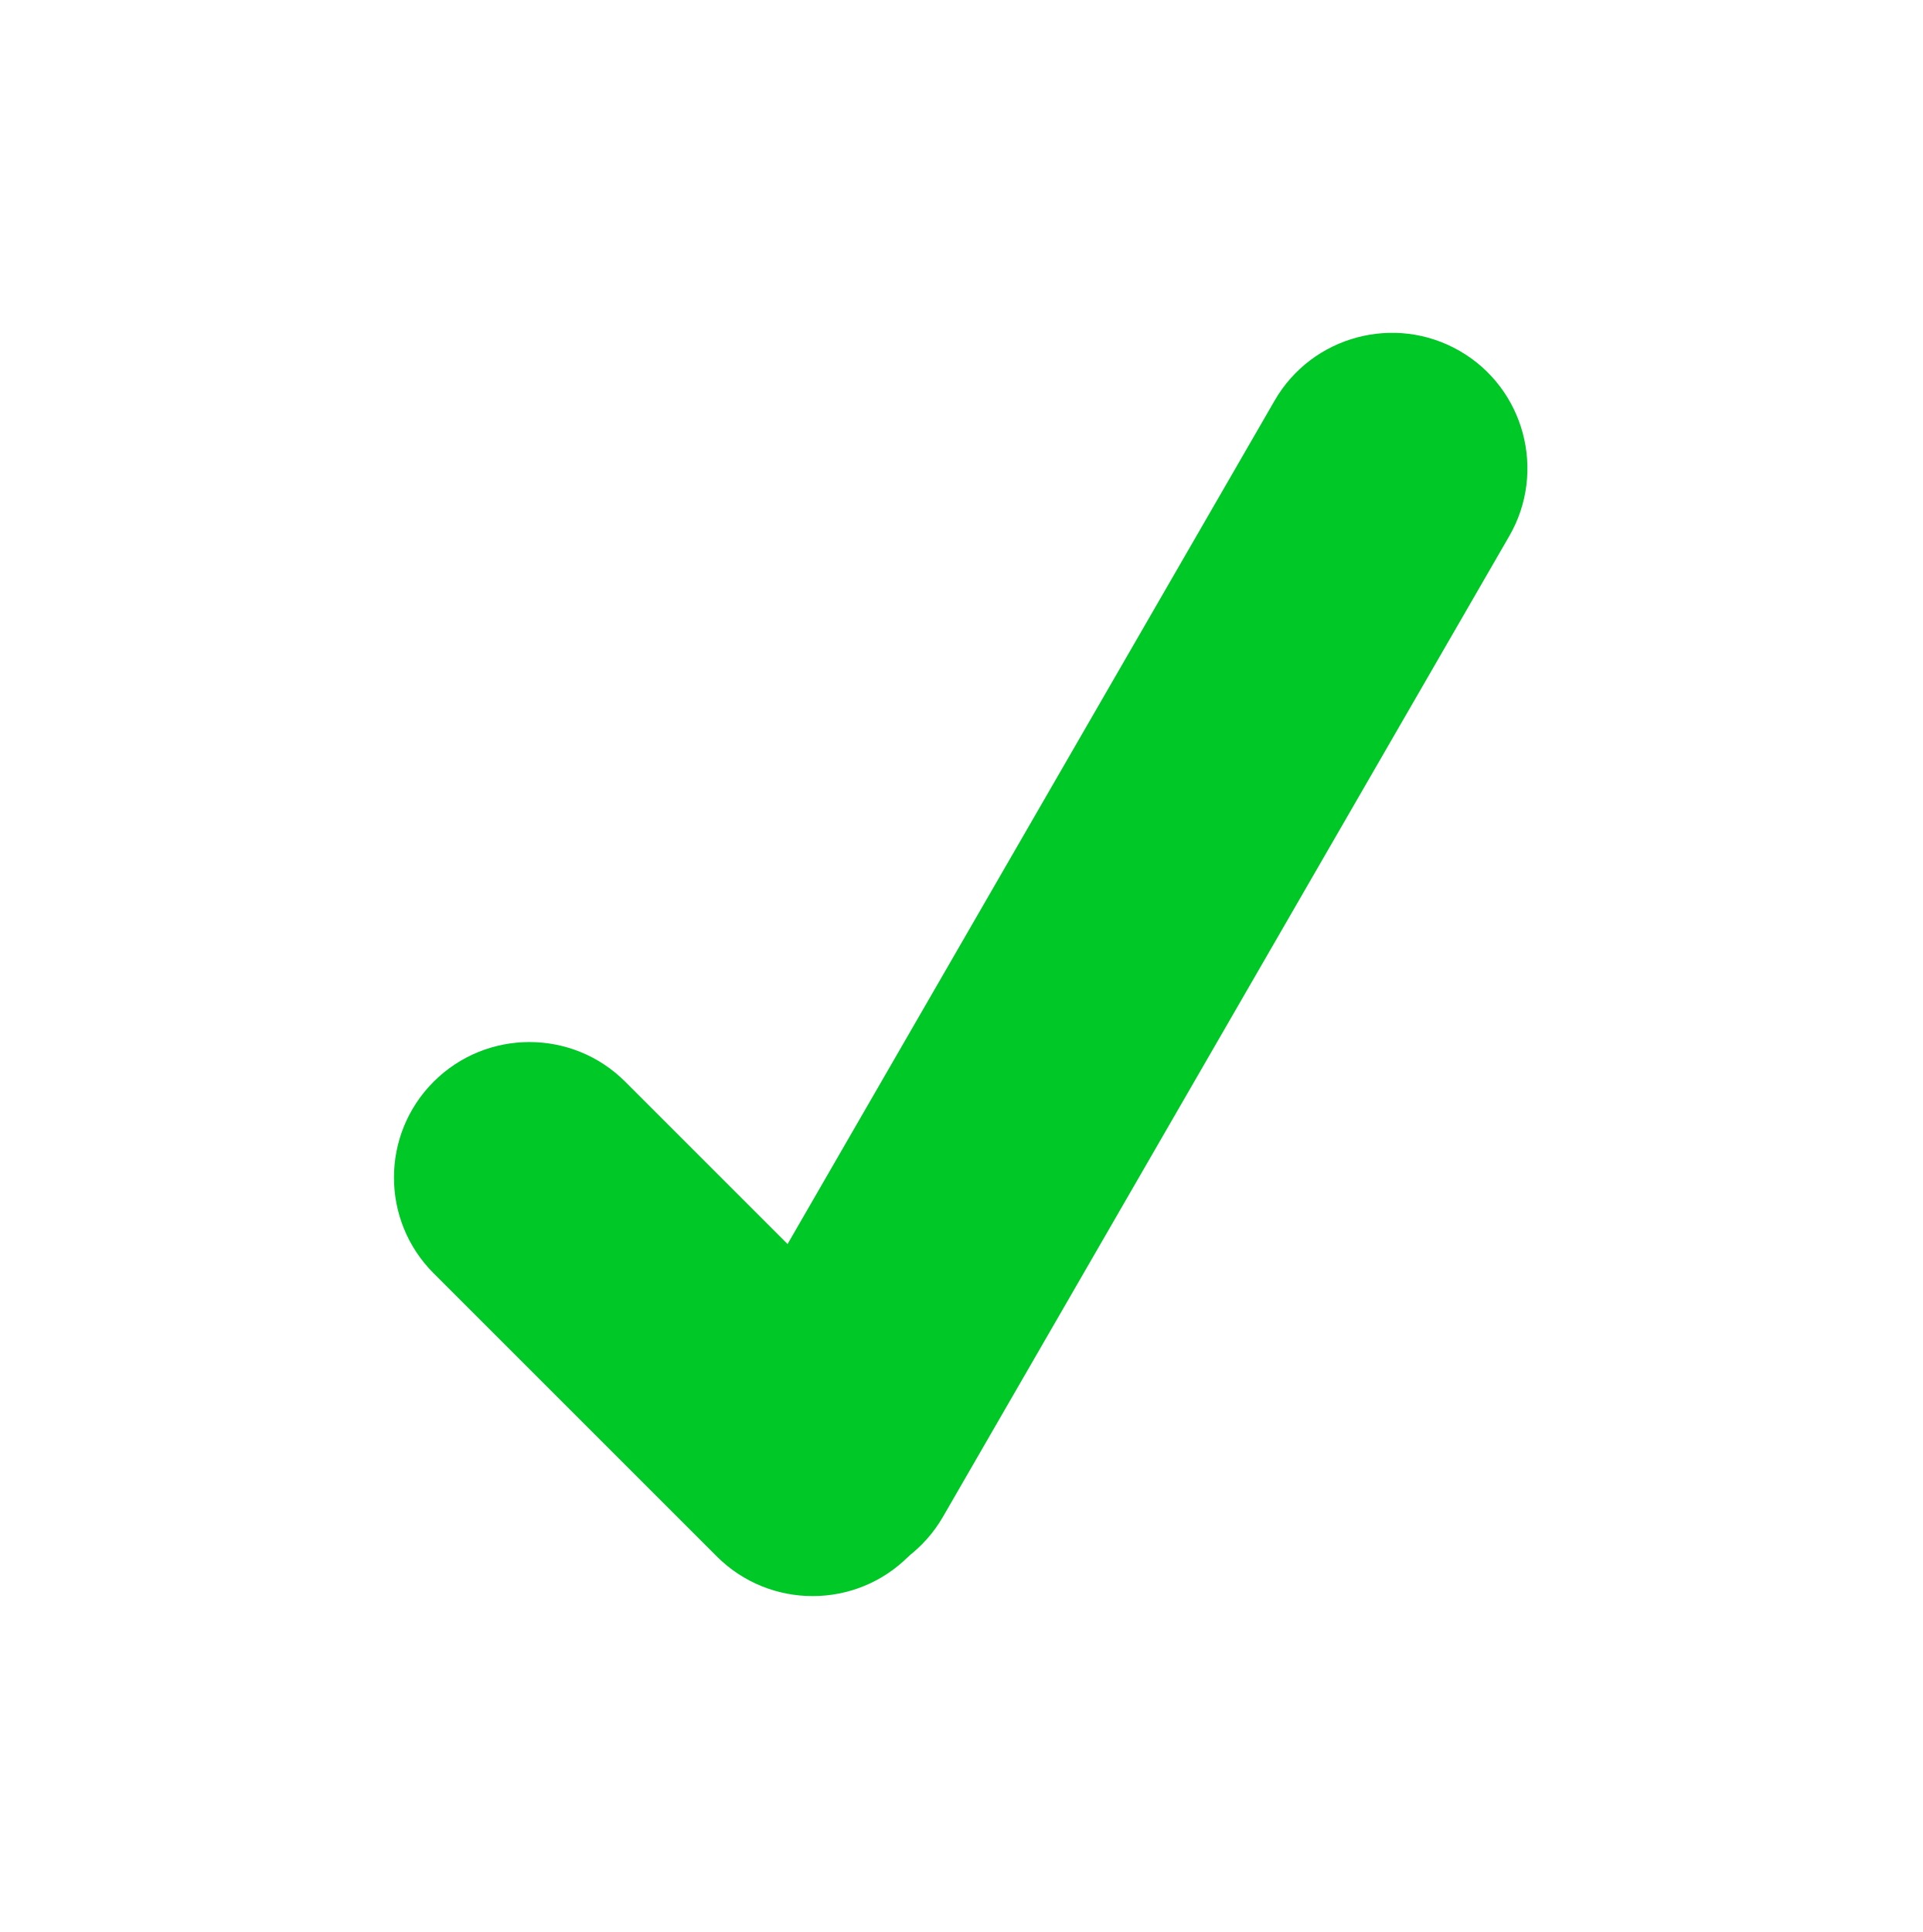
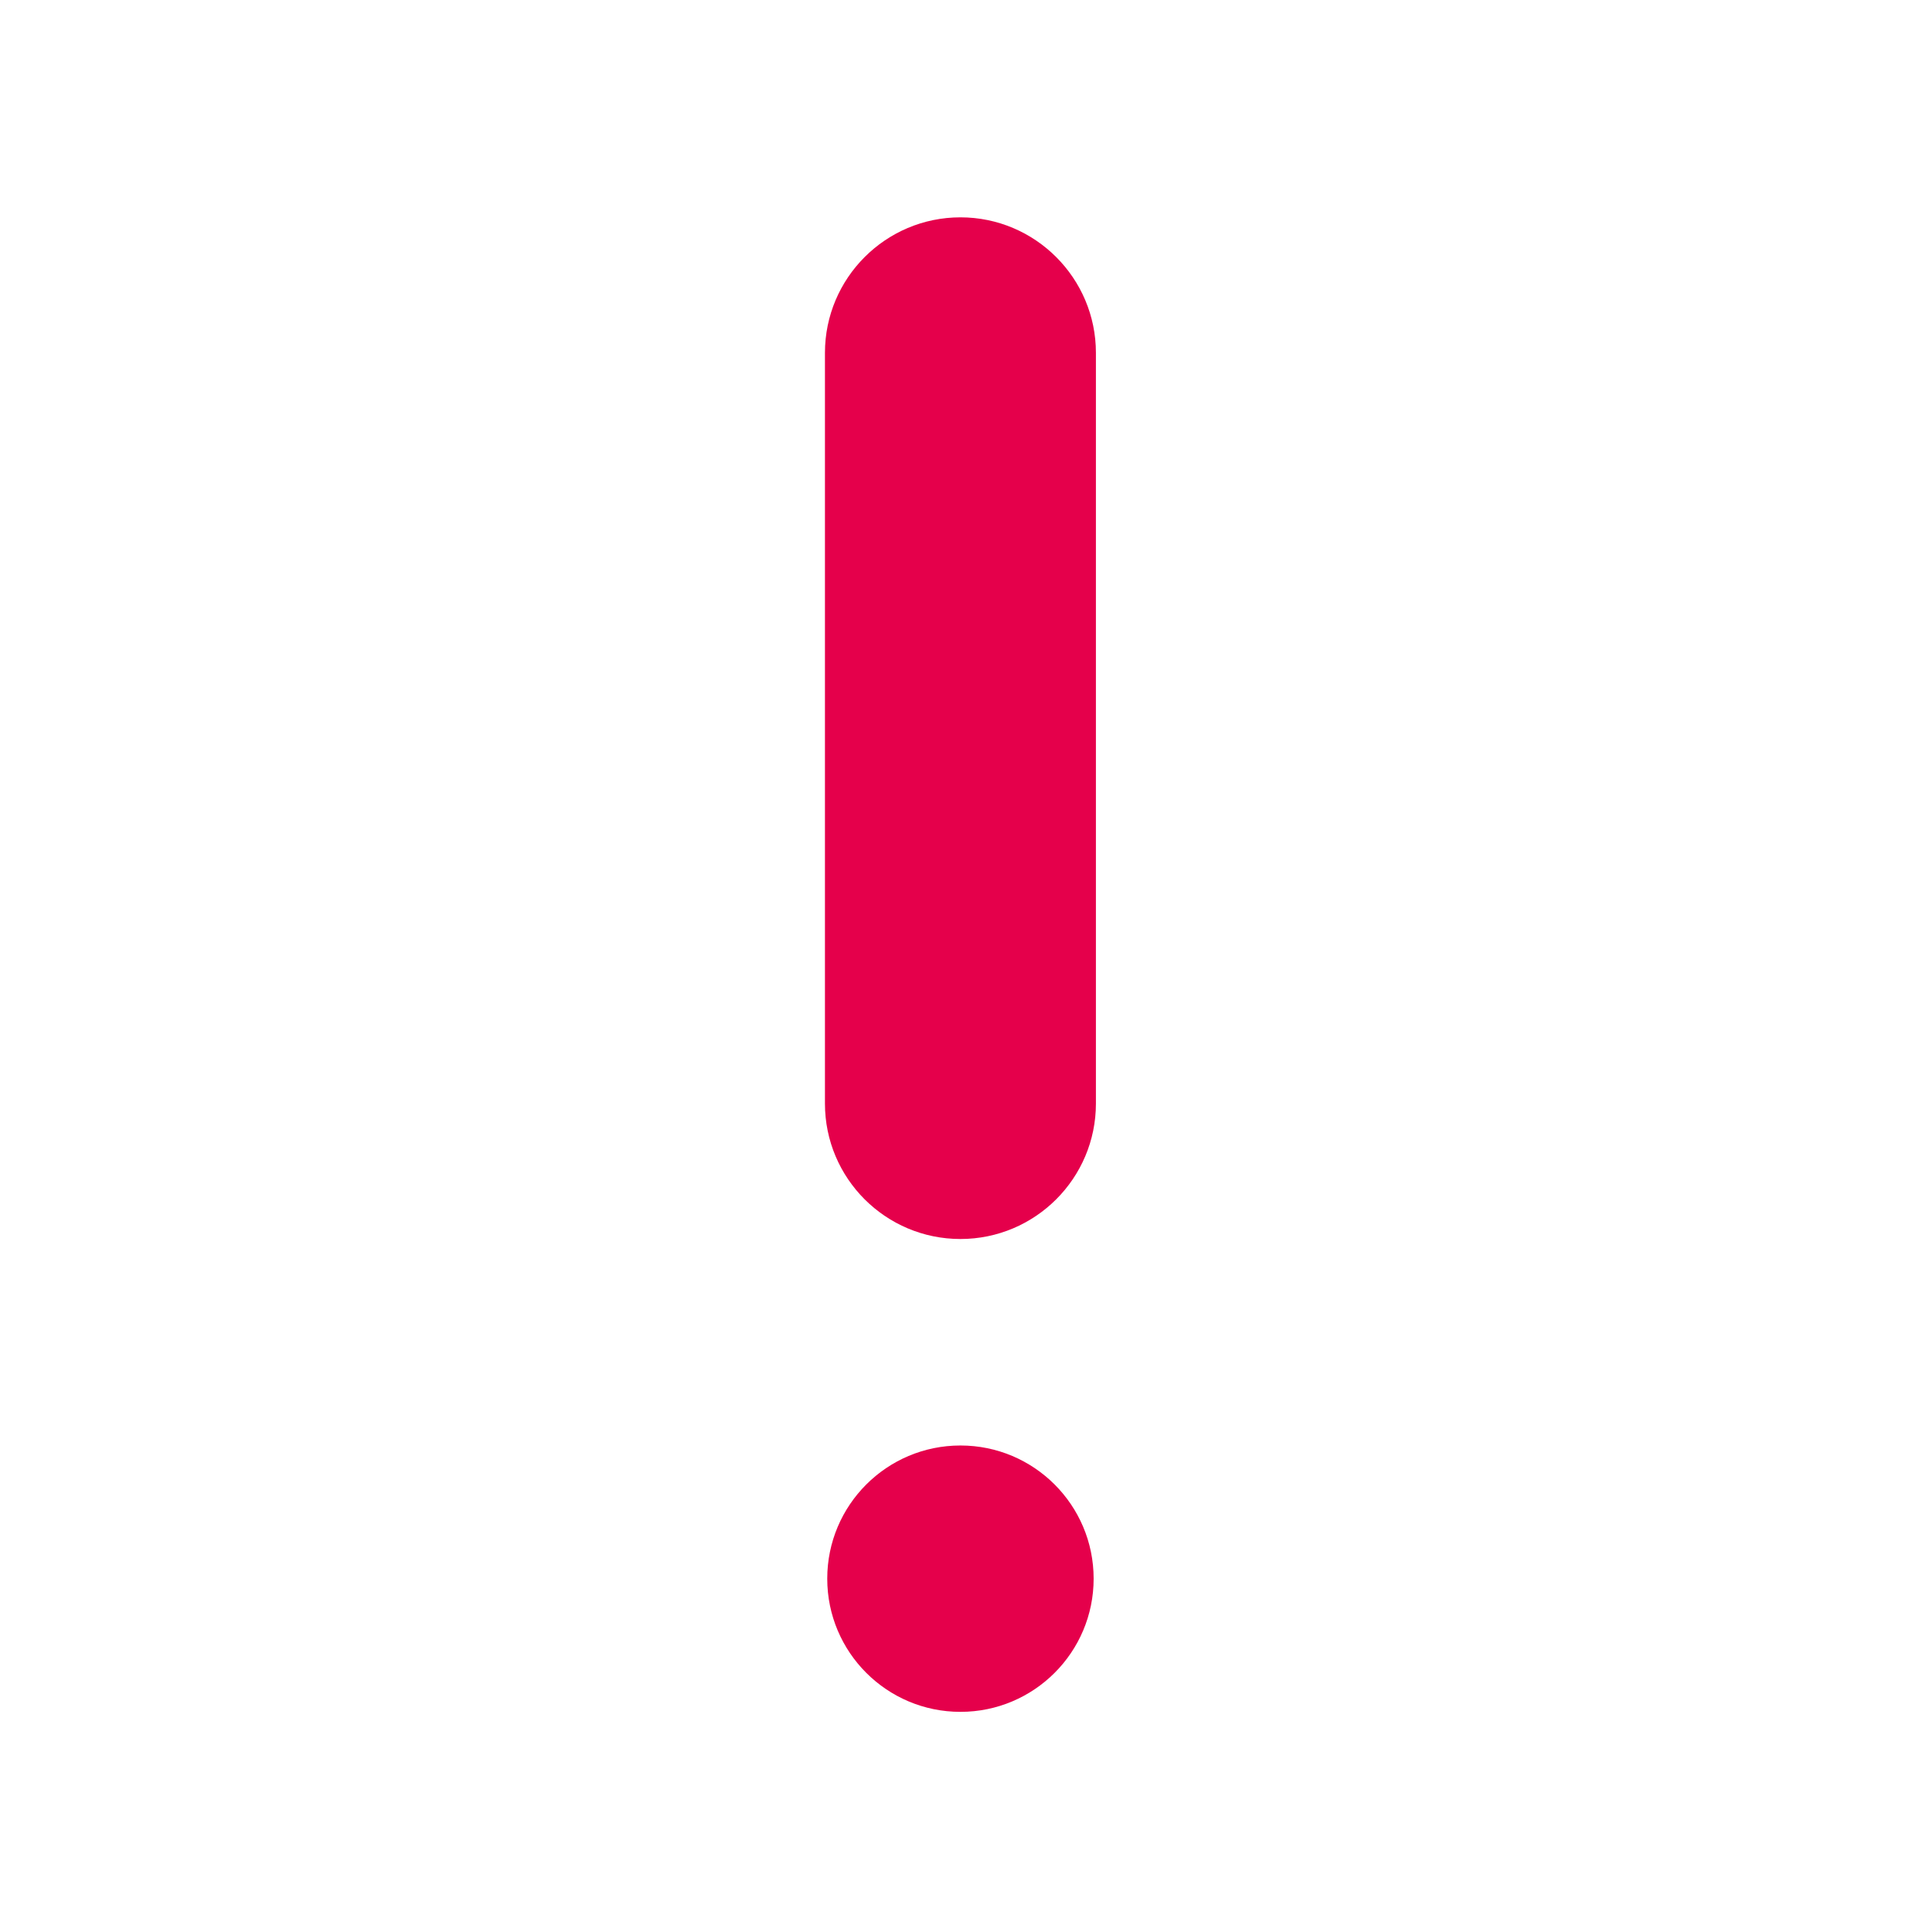
<svg xmlns="http://www.w3.org/2000/svg" width="100%" height="100%" viewBox="0 0 196 197" version="1.1" xml:space="preserve" style="fill-rule:evenodd;clip-rule:evenodd;stroke-linejoin:round;stroke-miterlimit:2;">
-   <g transform="matrix(1,0,0,1,-6220.71,-1416)">
-     <g id="ArtBoard2" transform="matrix(0.174854,0,0,1.06338,5224.05,246.277)">
+   <g transform="matrix(1,0,0,1,-5959.88,-1416)">
+     <g id="ArtBoard2" transform="matrix(0.174854,0,0,1.06338,4963.21,246.277)">
      <rect x="5700" y="1100" width="1120" height="185" style="fill:none;" />
-       <g transform="matrix(7.23548,0,0,1.20472,-40726,-225.917)">
-         <g transform="matrix(-0.585101,1.00082,-0.404925,-0.230877,10915.7,-5237.82)">
-           <path d="M6739.69,1221.94C6739.69,1209.06 6735.51,1198.59 6730.36,1198.59L6652.36,1198.59C6647.22,1198.59 6643.03,1209.06 6643.03,1221.94C6643.03,1234.83 6647.22,1245.29 6652.36,1245.29L6730.36,1245.29C6735.51,1245.29 6739.69,1234.83 6739.69,1221.94Z" style="fill:rgb(0,201,39);" />
+       <g transform="matrix(7.23548,0,0,1.20472,-40645.8,-241.233)">
+         <g transform="matrix(5.21627e-17,0.841289,-0.467567,2.82742e-17,7054.09,-4458.09)">
+           <path d="M6739.69,1221.94C6739.69,1209.06 6733.95,1198.59 6726.88,1198.59L6655.85,1198.59C6648.78,1198.59 6643.03,1209.06 6643.03,1221.94C6643.03,1234.83 6648.78,1245.29 6655.85,1245.29L6726.88,1245.29C6733.95,1245.29 6739.69,1234.83 6739.69,1221.94Z" style="fill:rgb(229,0,75);" />
        </g>
-         <g transform="matrix(-0.395851,-0.390929,0.33062,-0.326509,8715.29,4220.42)">
-           <path d="M6739.69,1221.94C6739.69,1209.06 6730.96,1198.59 6720.19,1198.59L6662.54,1198.59C6651.77,1198.59 6643.03,1209.06 6643.03,1221.94C6643.03,1234.83 6651.77,1245.29 6662.54,1245.29L6720.19,1245.29C6730.96,1245.29 6739.69,1234.83 6739.69,1221.94Z" style="fill:rgb(0,201,39);" />
+         <g transform="matrix(0.790419,0,0,0.780591,1694.37,15.3187)">
+           <circle cx="6058.03" cy="1567.6" r="13.58" style="fill:rgb(229,0,75);" />
        </g>
      </g>
    </g>
  </g>
</svg>
